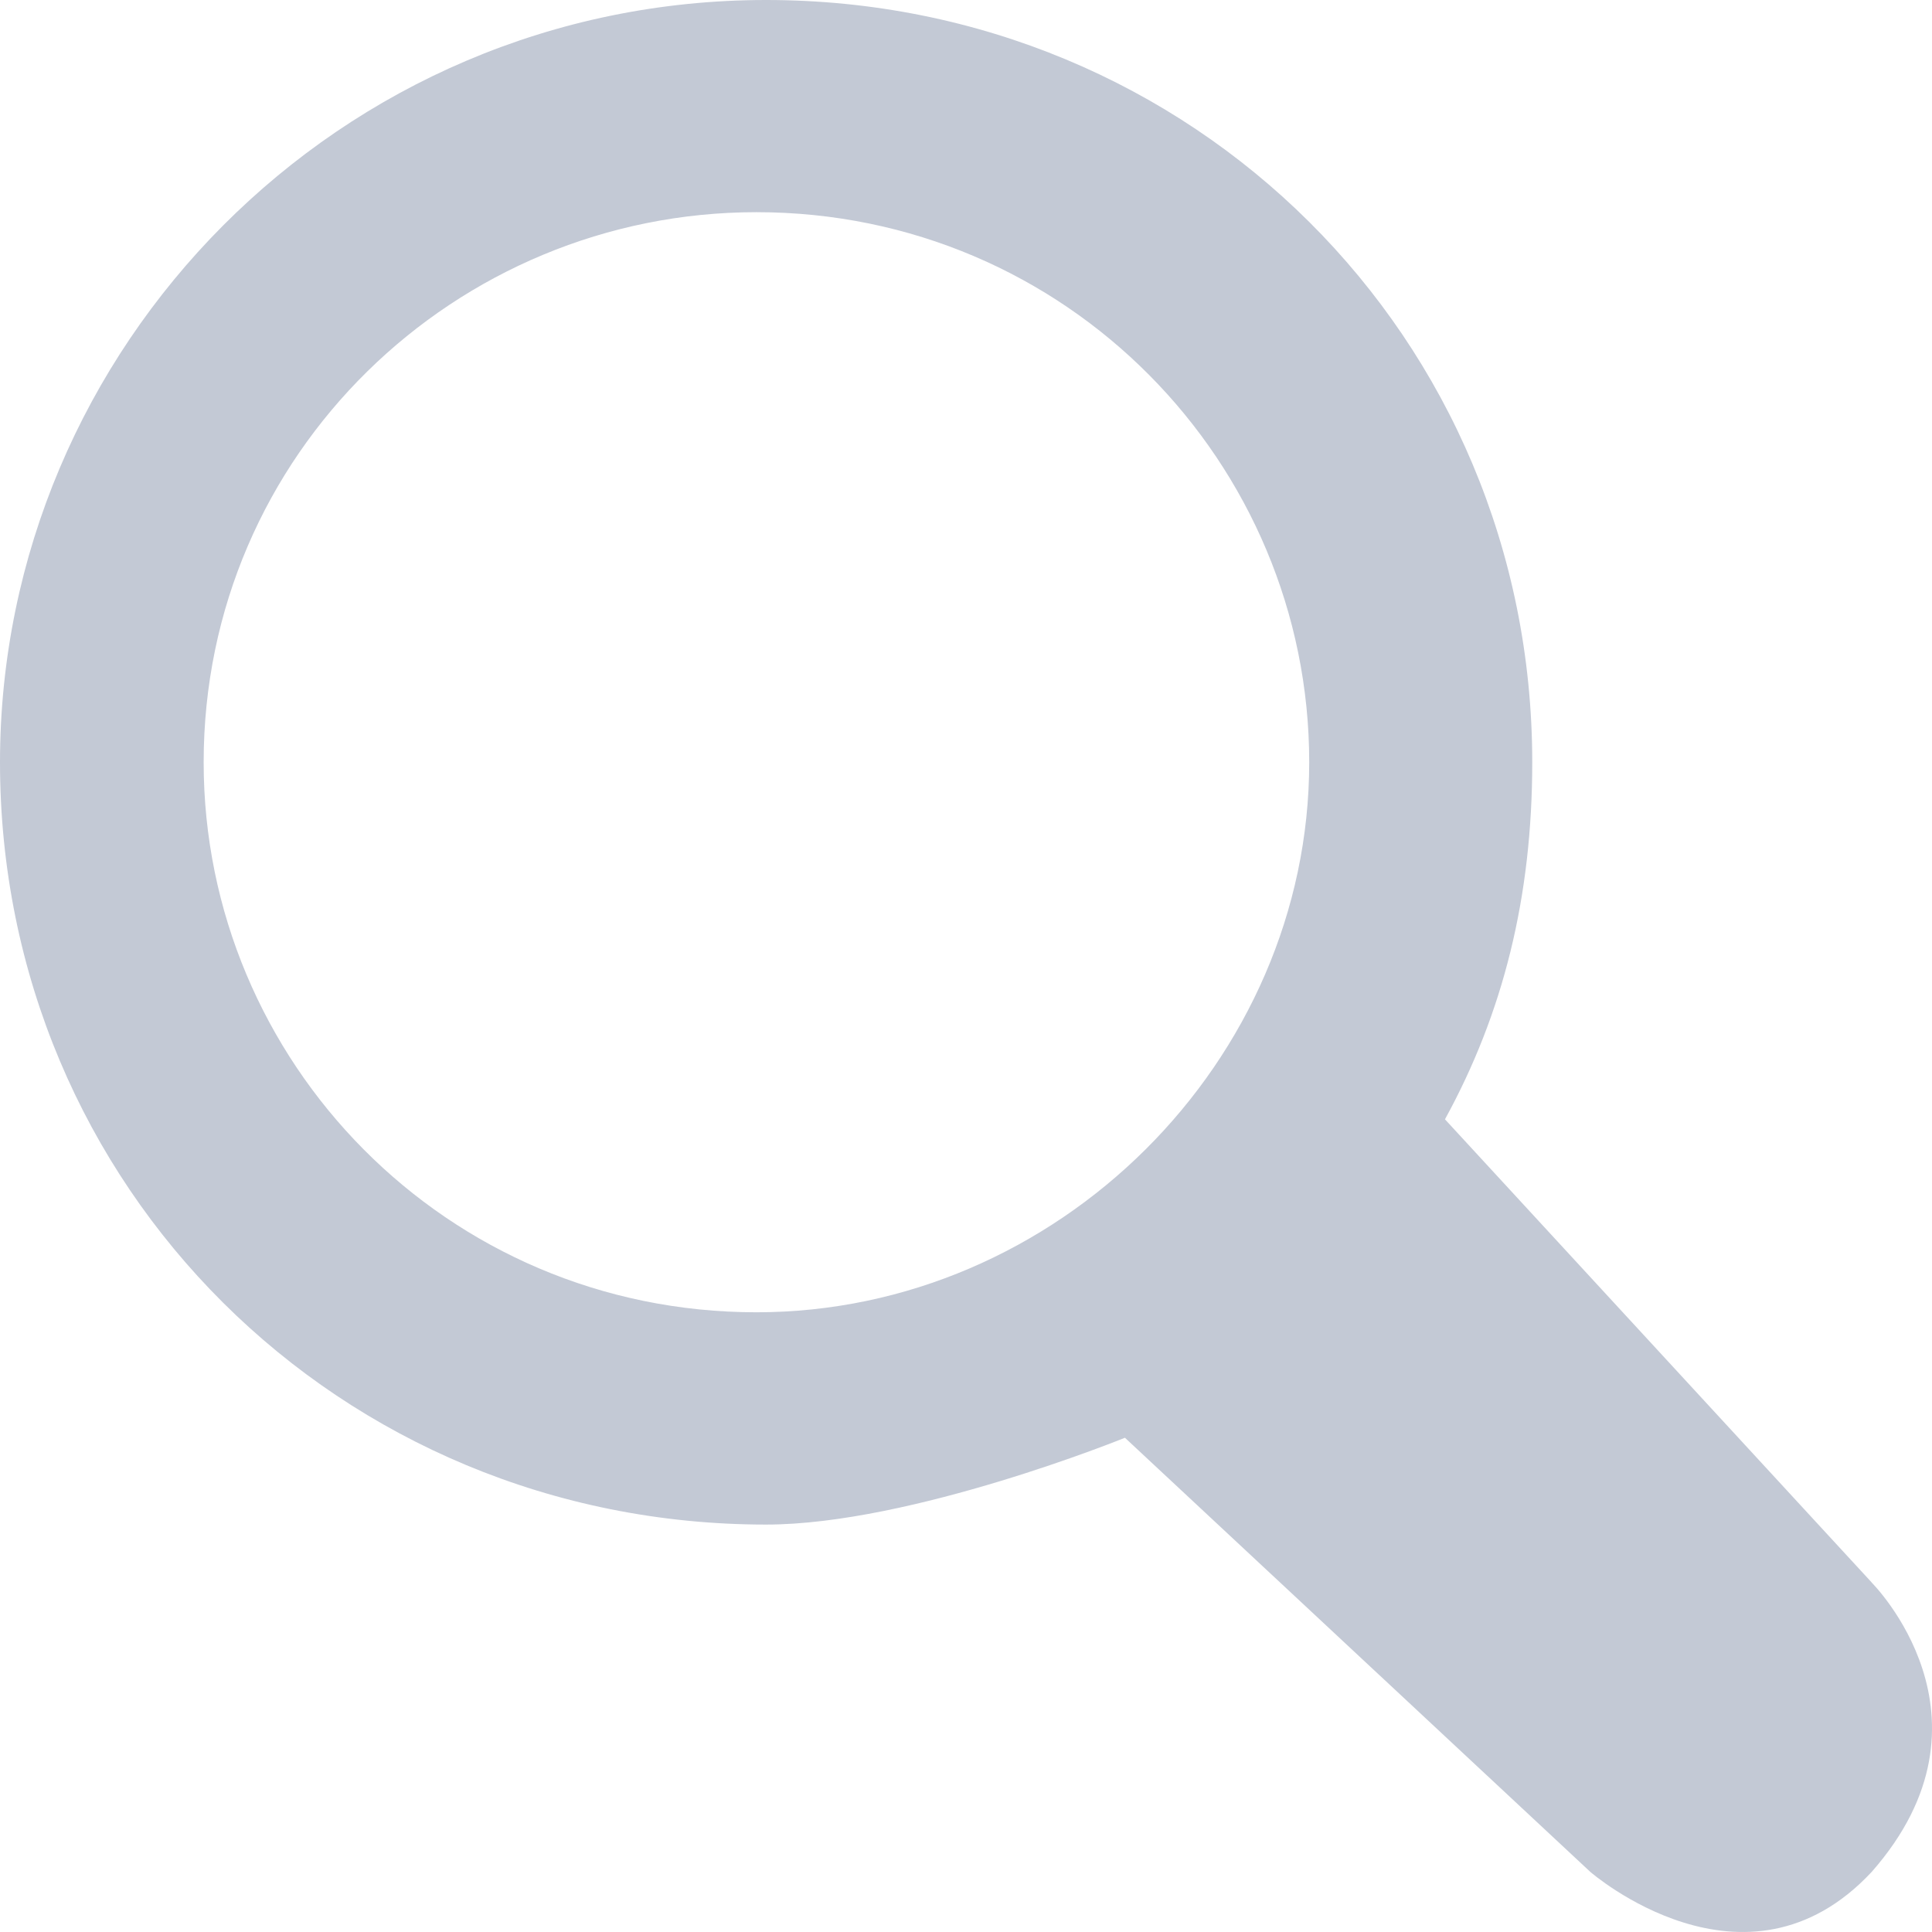
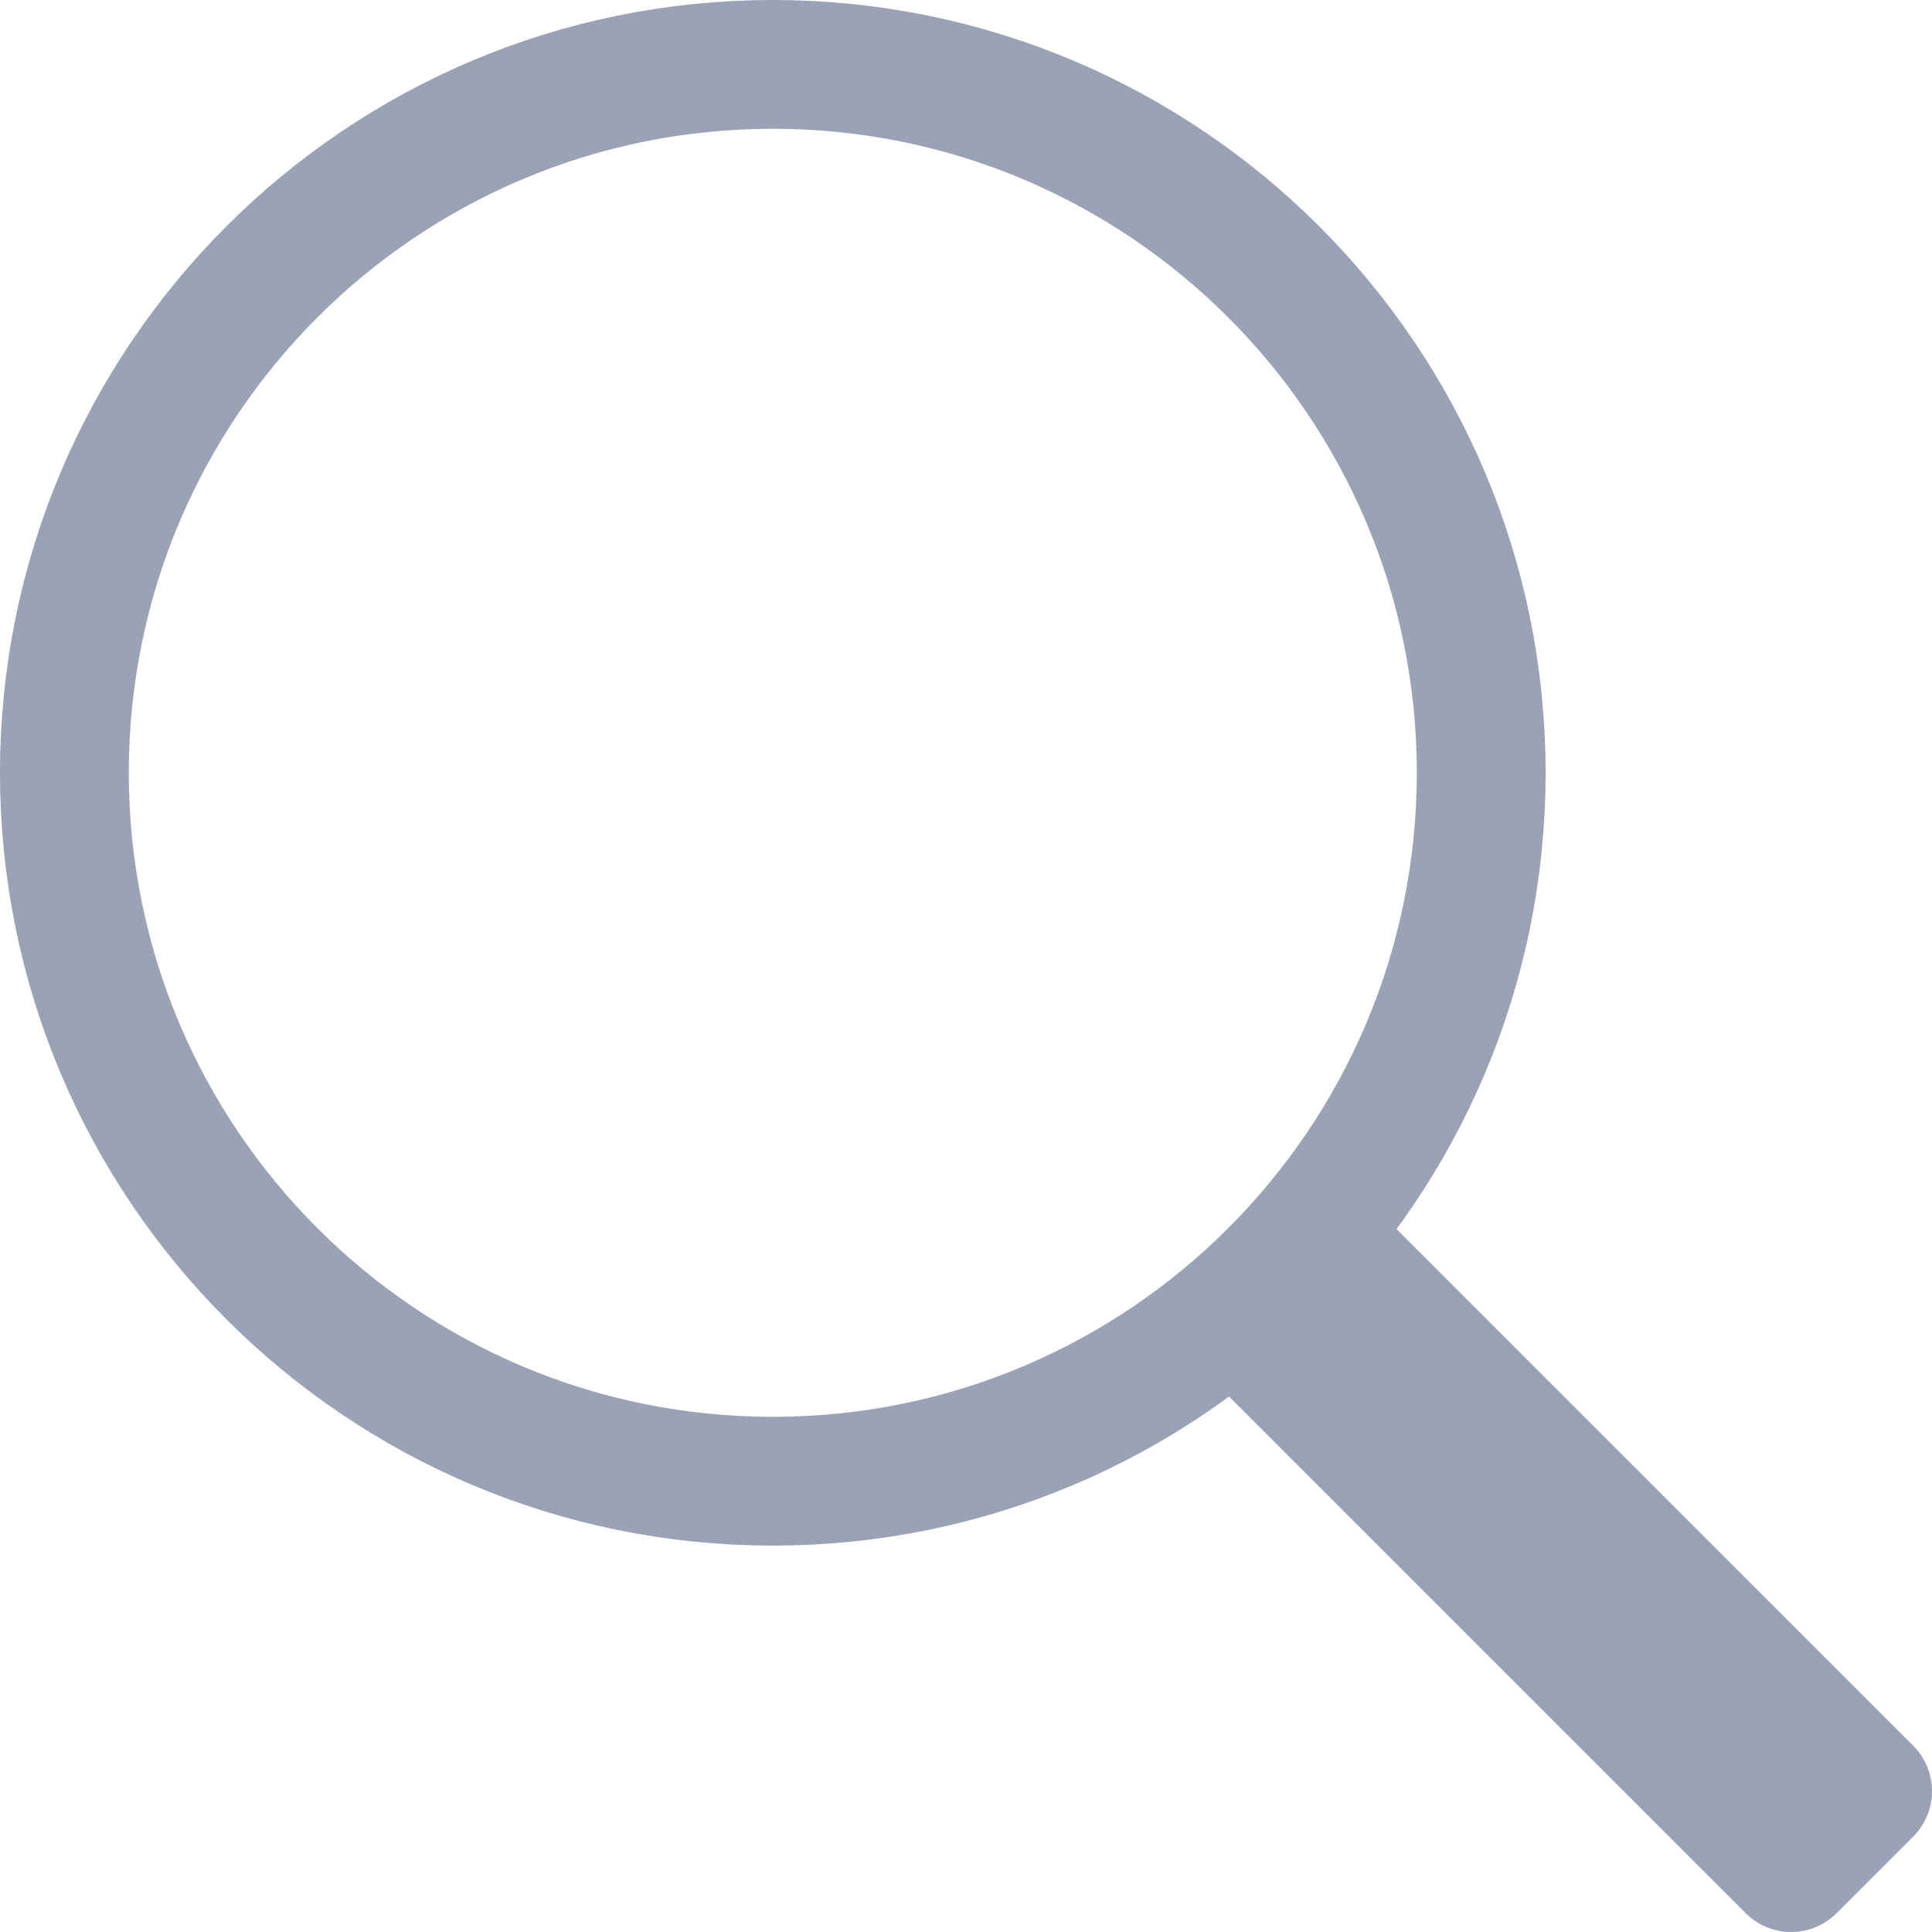
- <svg xmlns="http://www.w3.org/2000/svg" width="34" height="34" viewBox="0 0 34 34">
-   <path fill="#C3C9D5" fill-rule="nonzero" d="M32.938 27.85s2.39 2.376 0 5.093c-2.219 2.378-4.95 0-4.95 0l-8.191-7.641s-3.755 1.528-6.315 1.528C5.973 26.83 0 20.887 0 13.415 0 6.113 5.973 0 13.482 0c7.51 0 13.483 5.943 13.483 13.415 0 2.377-.512 4.415-1.536 6.283l7.51 8.151zM23.04 13.414c0-5.264-4.267-9.68-9.728-9.68-5.29 0-9.728 4.246-9.728 9.68 0 5.264 4.267 9.68 9.728 9.68 5.29 0 9.728-4.416 9.728-9.68z" />
+ <svg xmlns="http://www.w3.org/2000/svg" width="30" height="30" viewBox="0 0 30 30">
+   <path fill="none" fill-rule="evenodd" stroke="#9AA3B5" stroke-linecap="round" stroke-linejoin="round" stroke-width="2" d="M12 23C5.925 23 1 18.075 1 12S5.925 1 12 1s11 4.925 11 11-4.925 11-11 11zm7.793-2.02l1.187-1.187 8.02 8.02L27.813 29l-8.02-8.02z" />
</svg>
